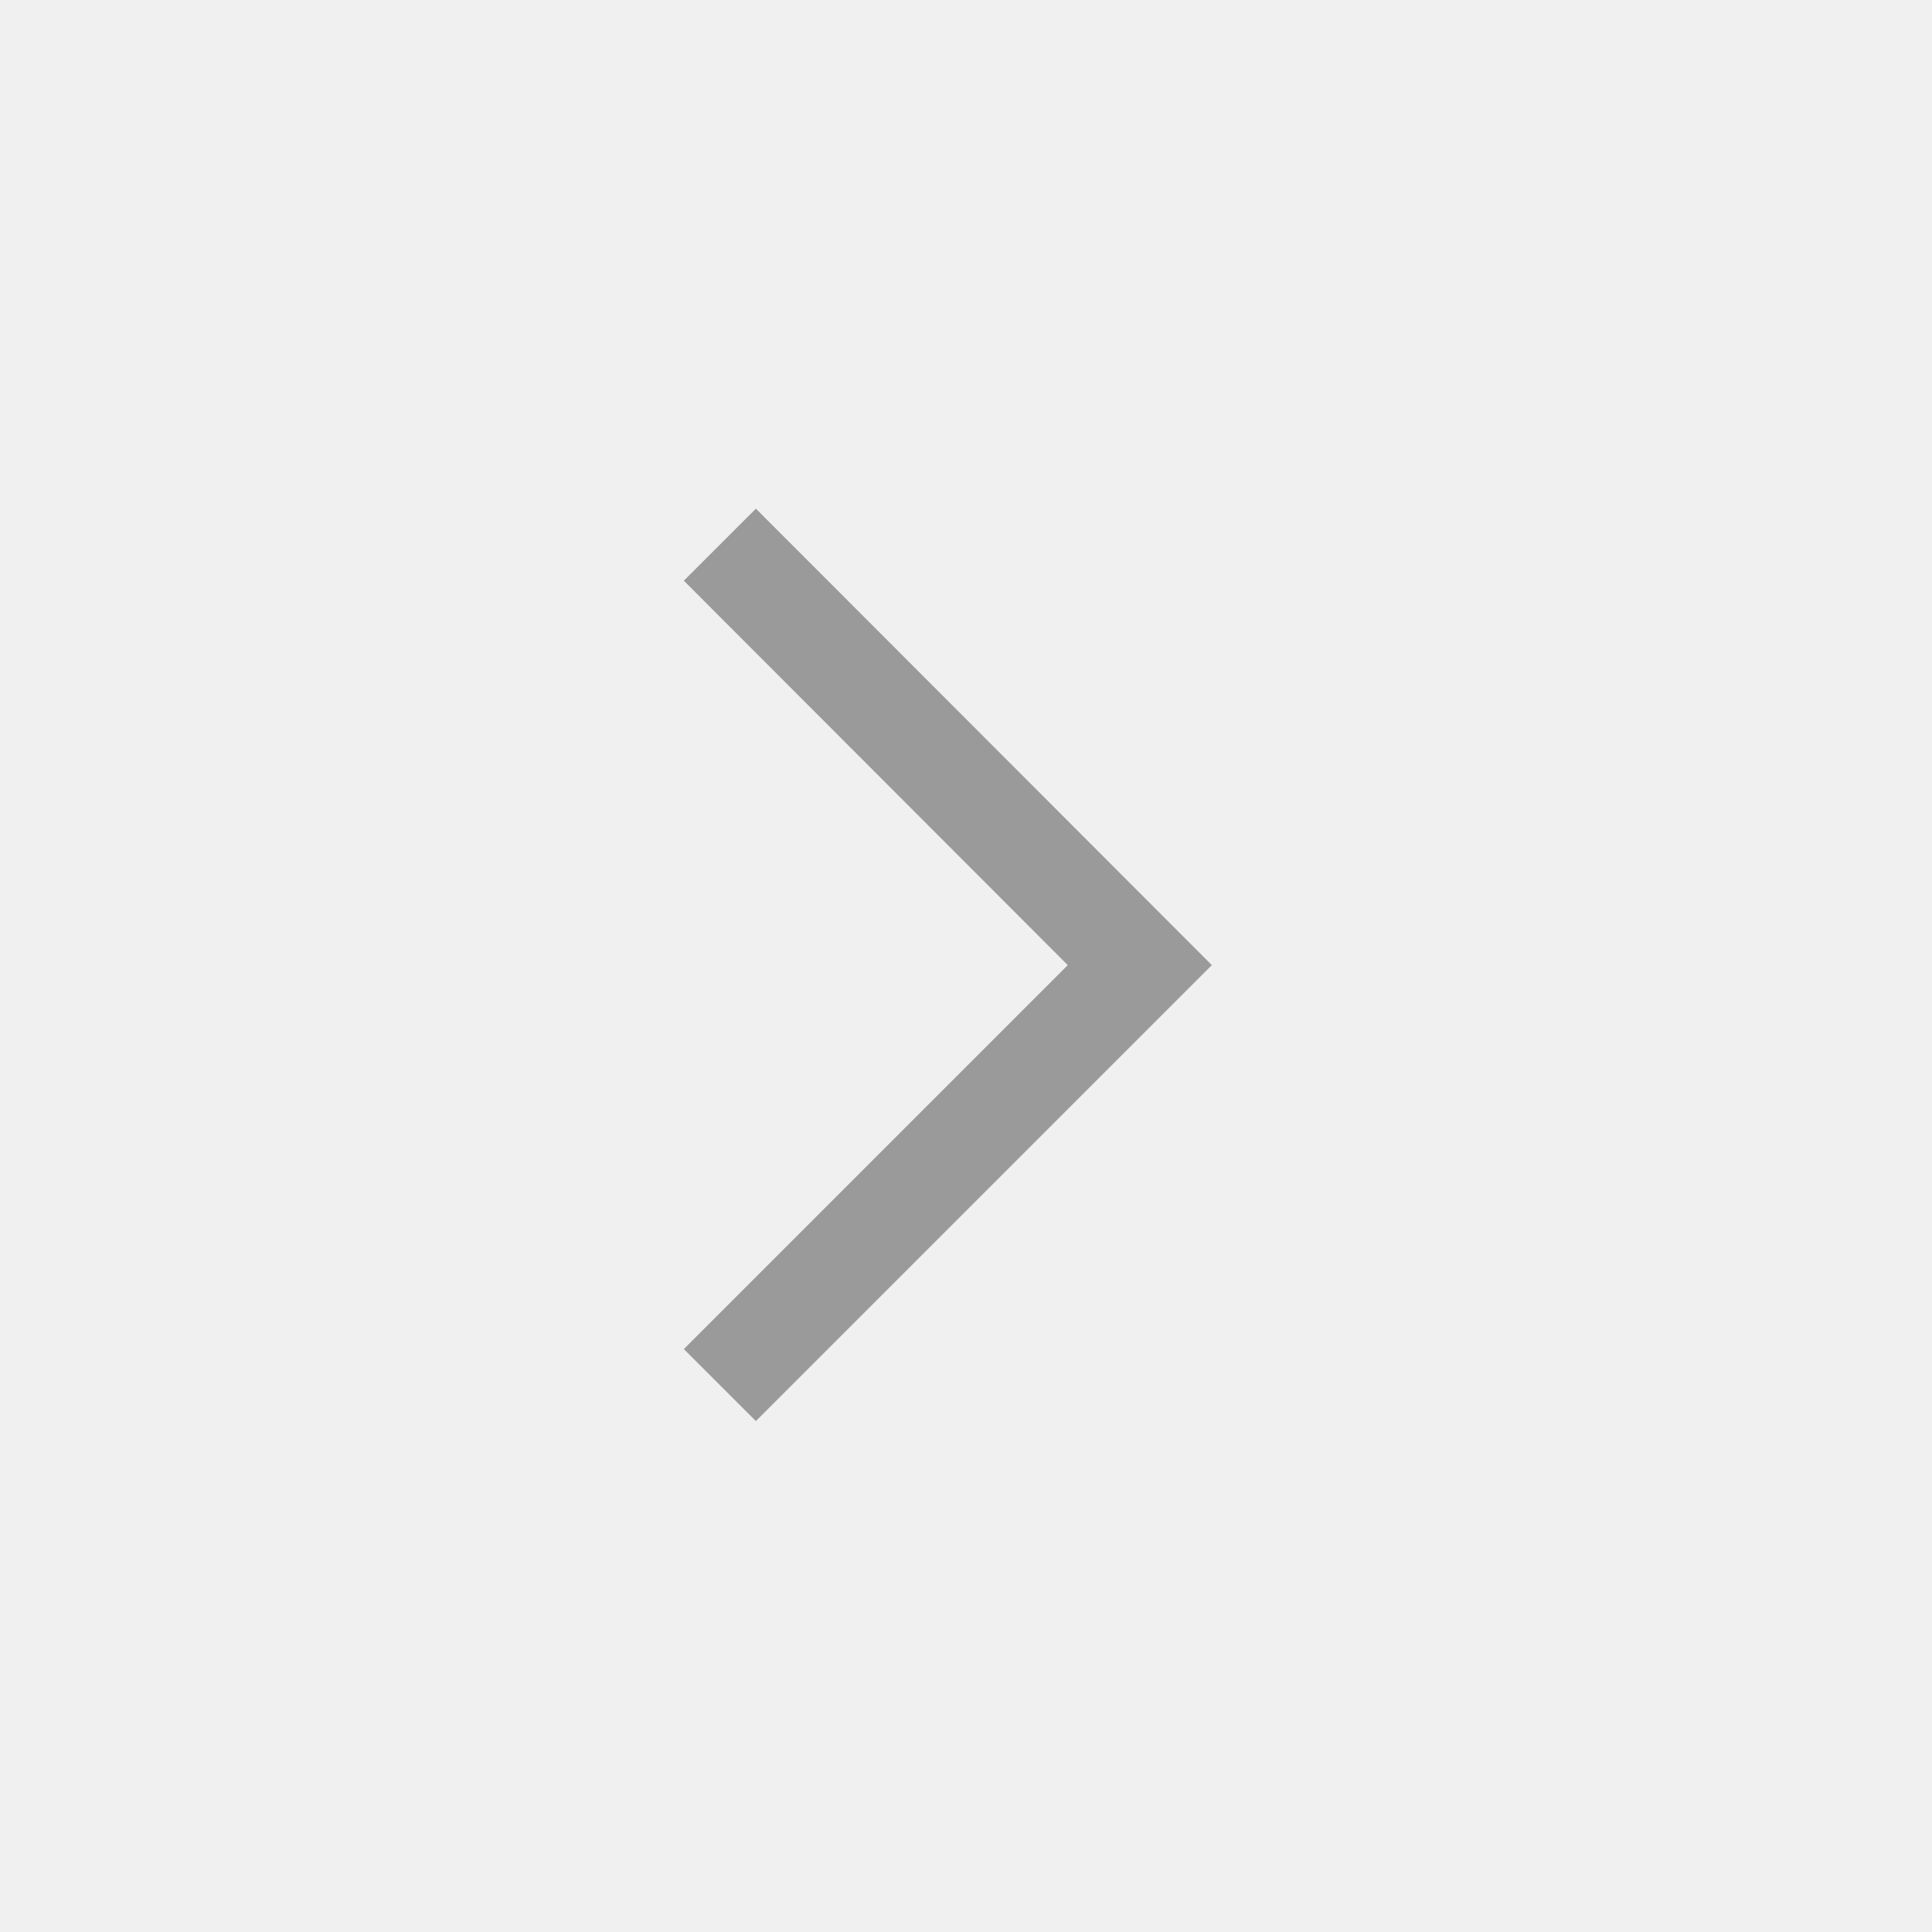
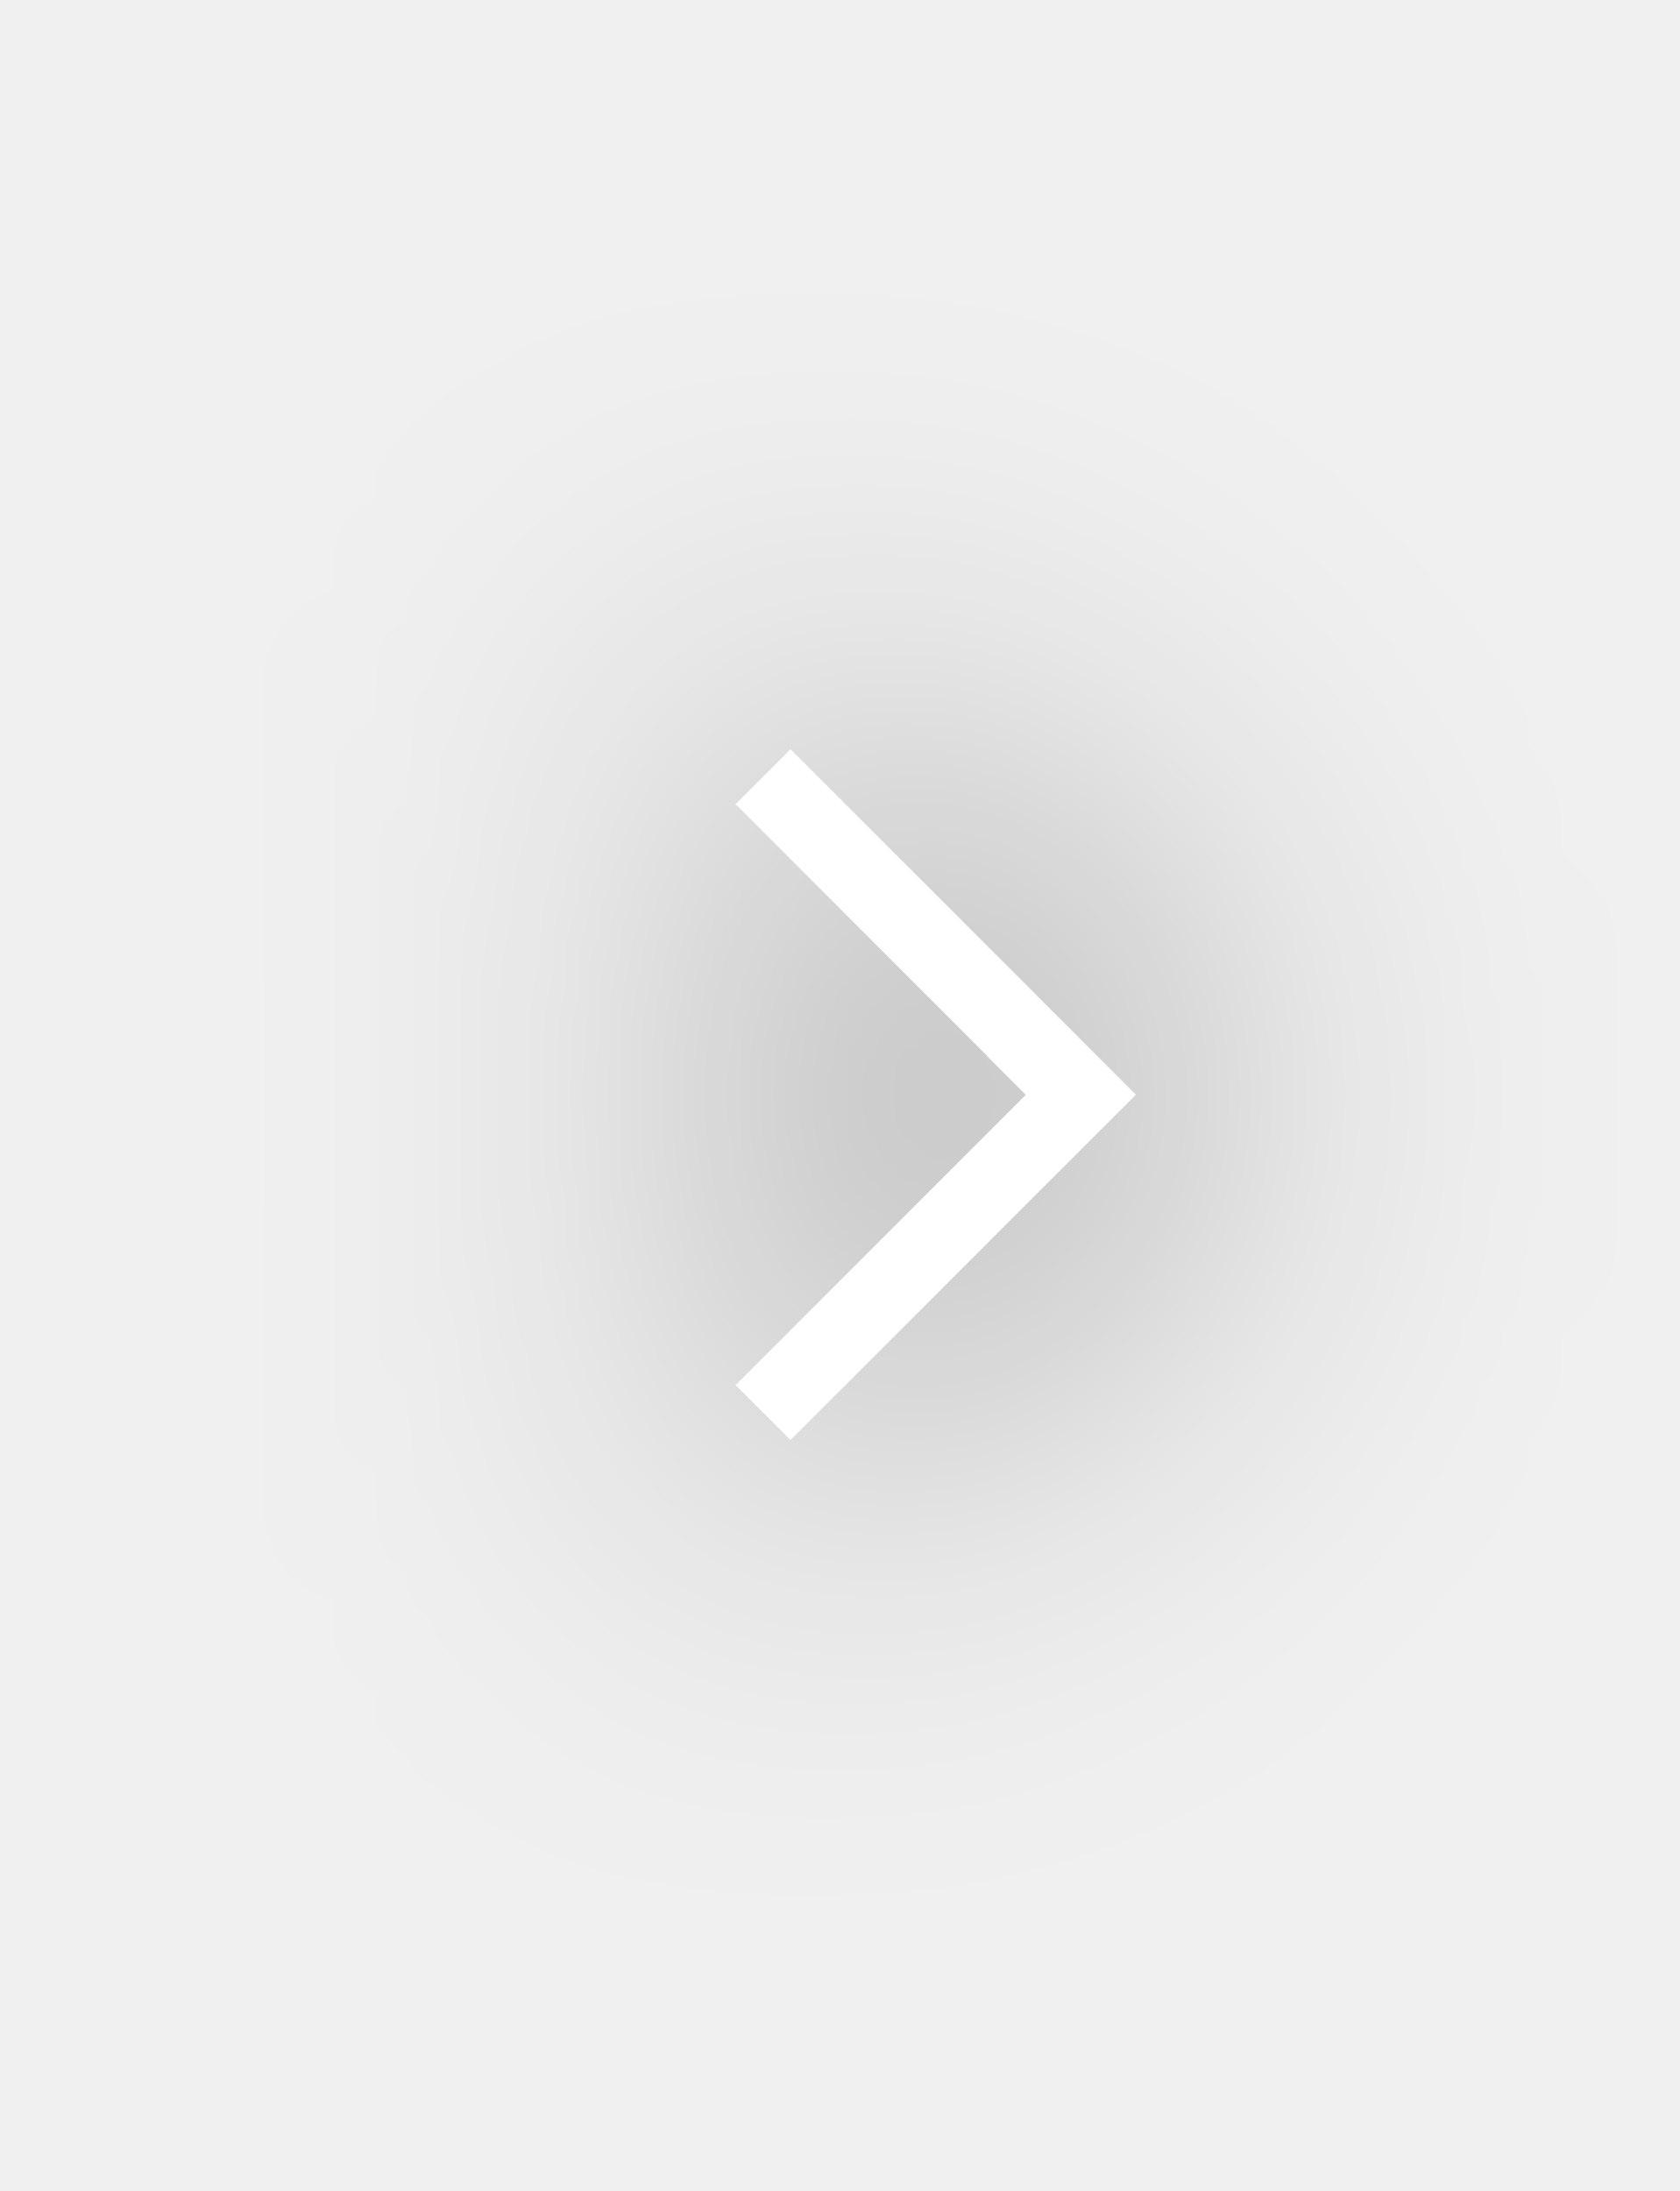
- <svg xmlns="http://www.w3.org/2000/svg" width="40" height="40" viewBox="0 0 40 40" fill="none">
-   <mask id="mask0_1441_3459" style="mask-type:alpha" maskUnits="userSpaceOnUse" x="0" y="0" width="40" height="40">
-     <rect width="40" height="40" fill="#1C1B1F" fill-opacity="0.7" />
-   </mask>
-   <g mask="url(#mask0_1441_3459)">
-     <path d="M22.107 19.982L14.158 12.023L15.65 10.531L25.09 19.982L15.65 29.422L14.158 27.931L22.107 19.982Z" fill="#757575" />
+ <svg xmlns="http://www.w3.org/2000/svg" width="46" height="60" viewBox="0 0 46 60" fill="none">
+   <g filter="url(#filter0_d_4265_5673)">
+     <mask id="mask0_4265_5673" style="mask-type:alpha" maskUnits="userSpaceOnUse" x="6" y="10" width="40" height="40">
+       <rect x="6" y="10" width="40" height="40" fill="#FFFFFF" />
+     </mask>
+     <g mask="url(#mask0_4265_5673)">
+       <path d="M28.107 29.982L20.158 22.023L21.65 20.531L31.09 29.982L21.65 39.422L20.158 37.931L28.107 29.982Z" fill="white" />
+     </g>
  </g>
+   <defs>
+     <filter id="filter0_d_4265_5673" x="-14" y="-10" width="80" height="80" filterUnits="userSpaceOnUse" color-interpolation-filters="sRGB">
+       <feFlood flood-opacity="0" result="BackgroundImageFix" />
+       <feColorMatrix in="SourceAlpha" type="matrix" values="0 0 0 0 0 0 0 0 0 0 0 0 0 0 0 0 0 0 127 0" result="hardAlpha" />
+       <feOffset />
+       <feGaussianBlur stdDeviation="10" />
+       <feComposite in2="hardAlpha" operator="out" />
+       <feColorMatrix type="matrix" values="0 0 0 0 0 0 0 0 0 0 0 0 0 0 0 0 0 0 1 0" />
+       <feBlend mode="normal" in2="BackgroundImageFix" result="effect1_dropShadow_4265_5673" />
+       <feBlend mode="normal" in="SourceGraphic" in2="effect1_dropShadow_4265_5673" result="shape" />
+     </filter>
+   </defs>
</svg>
